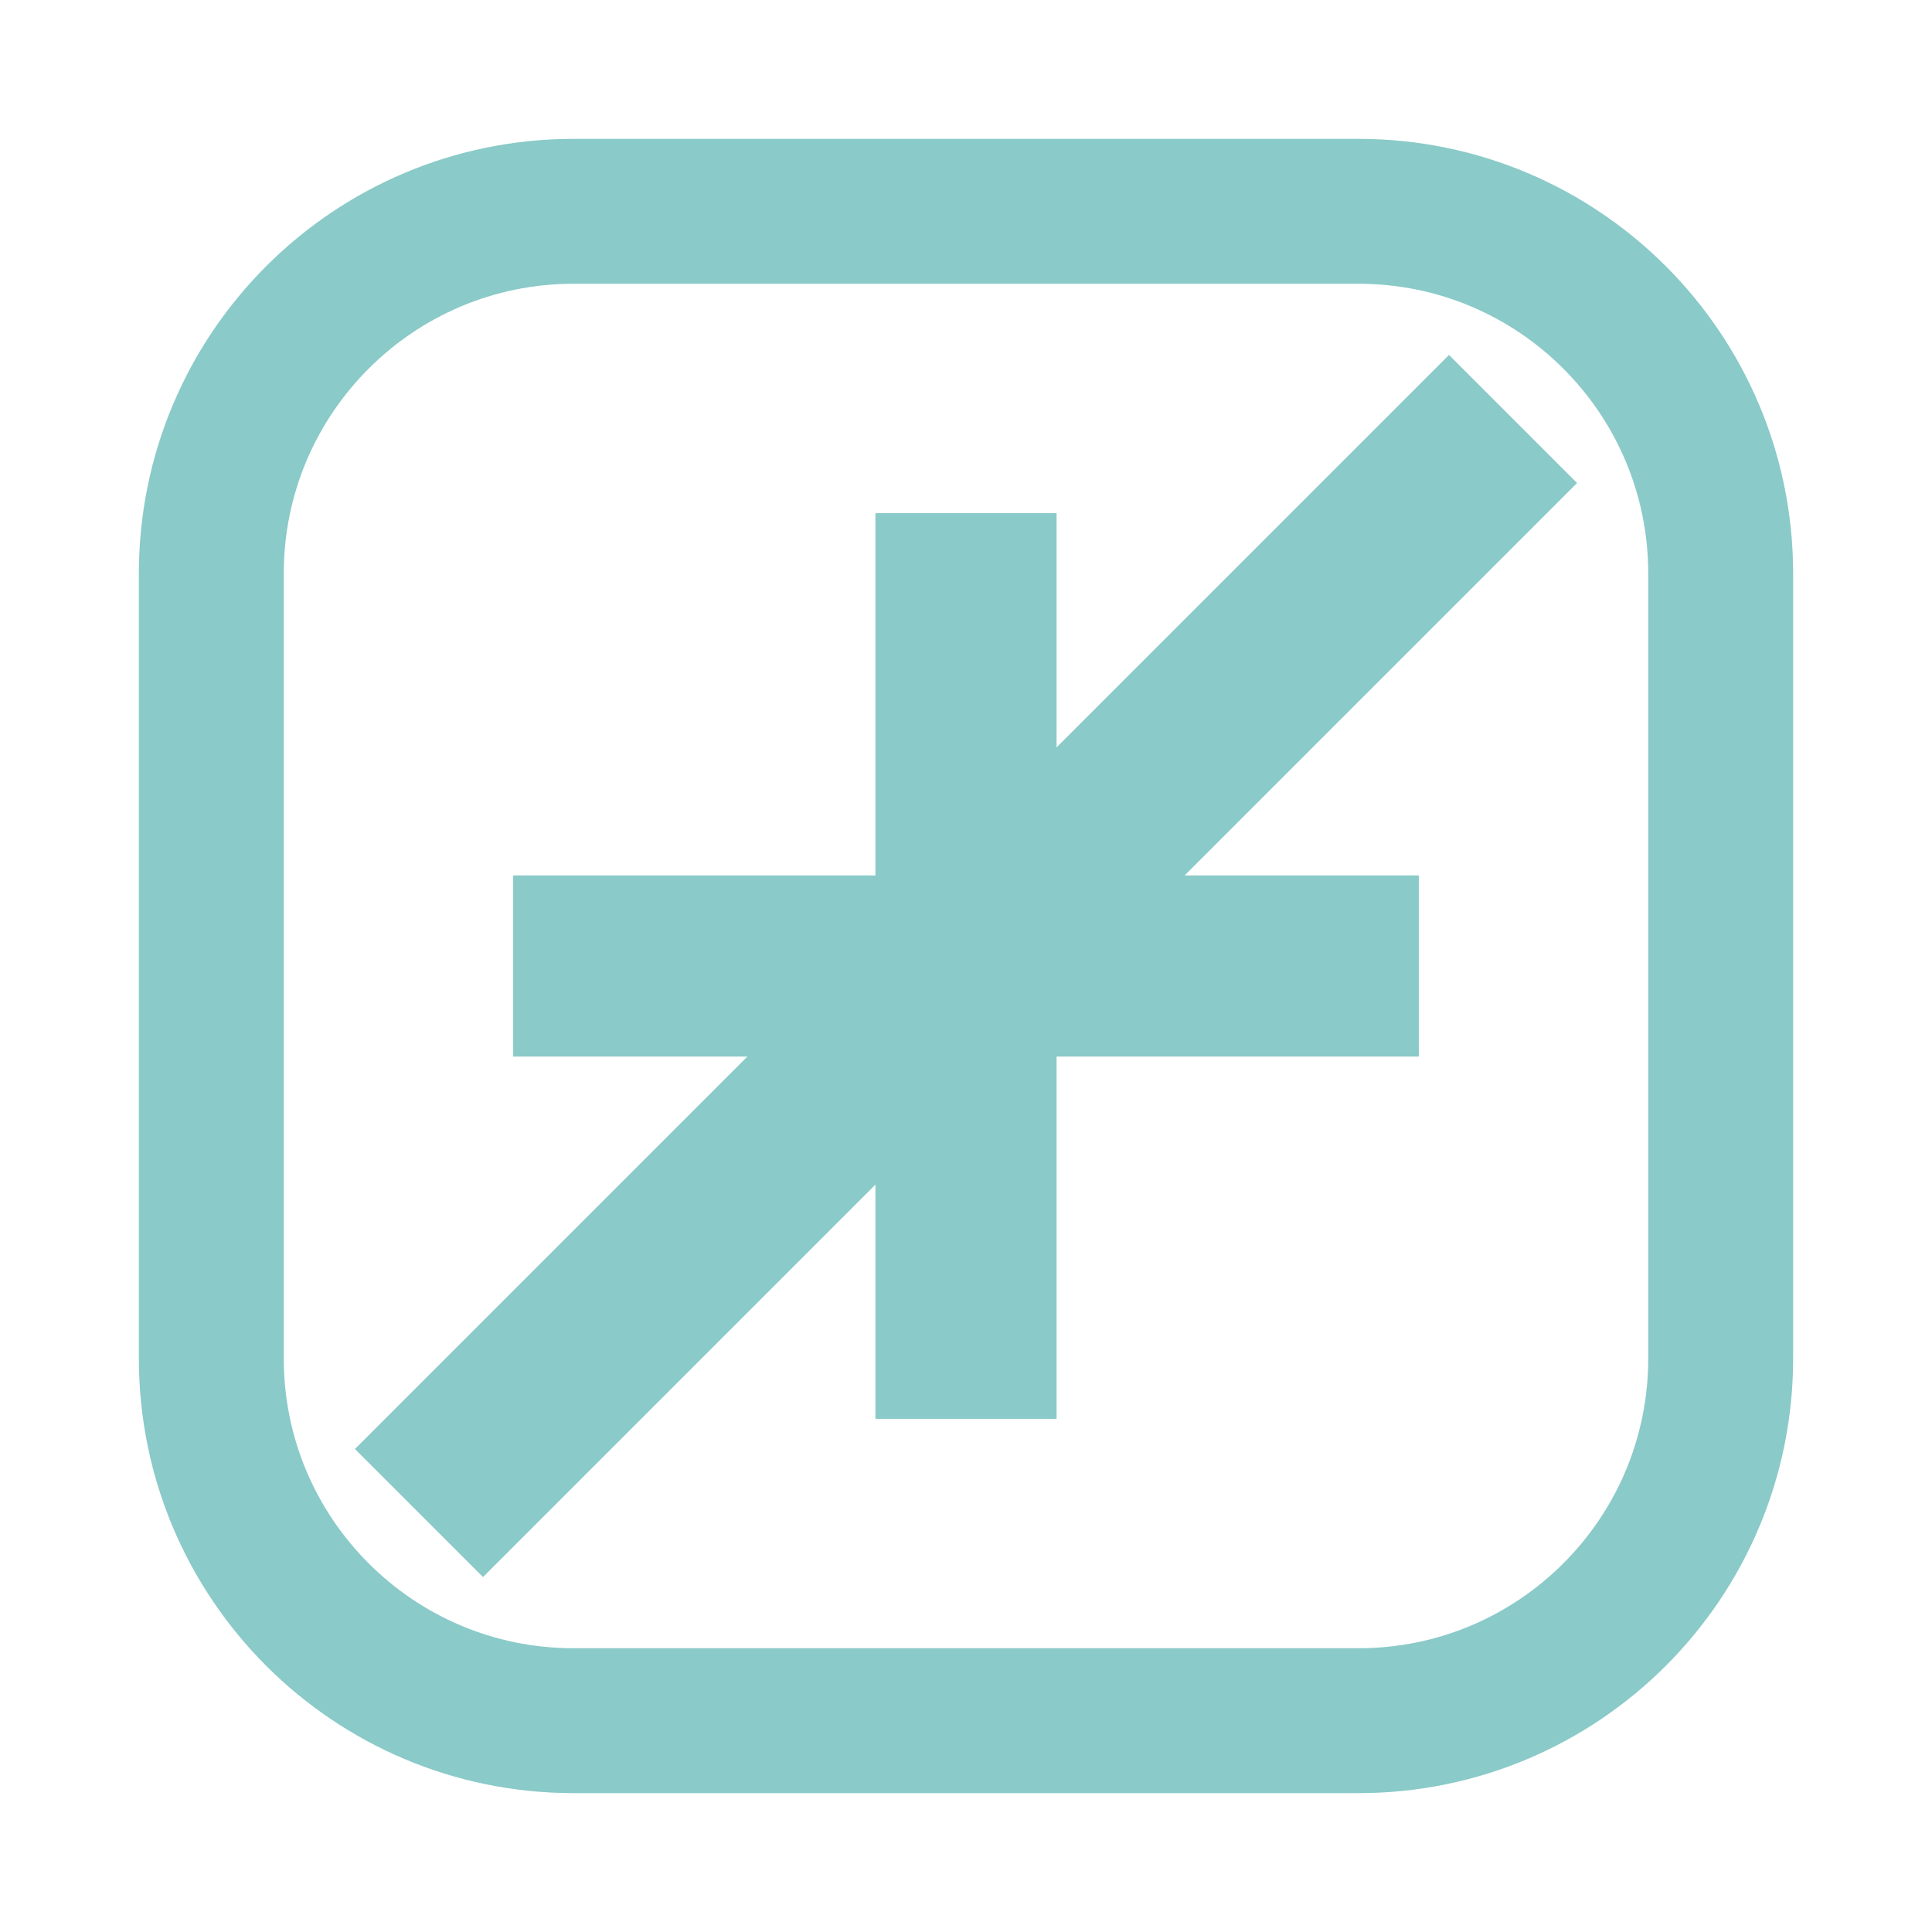
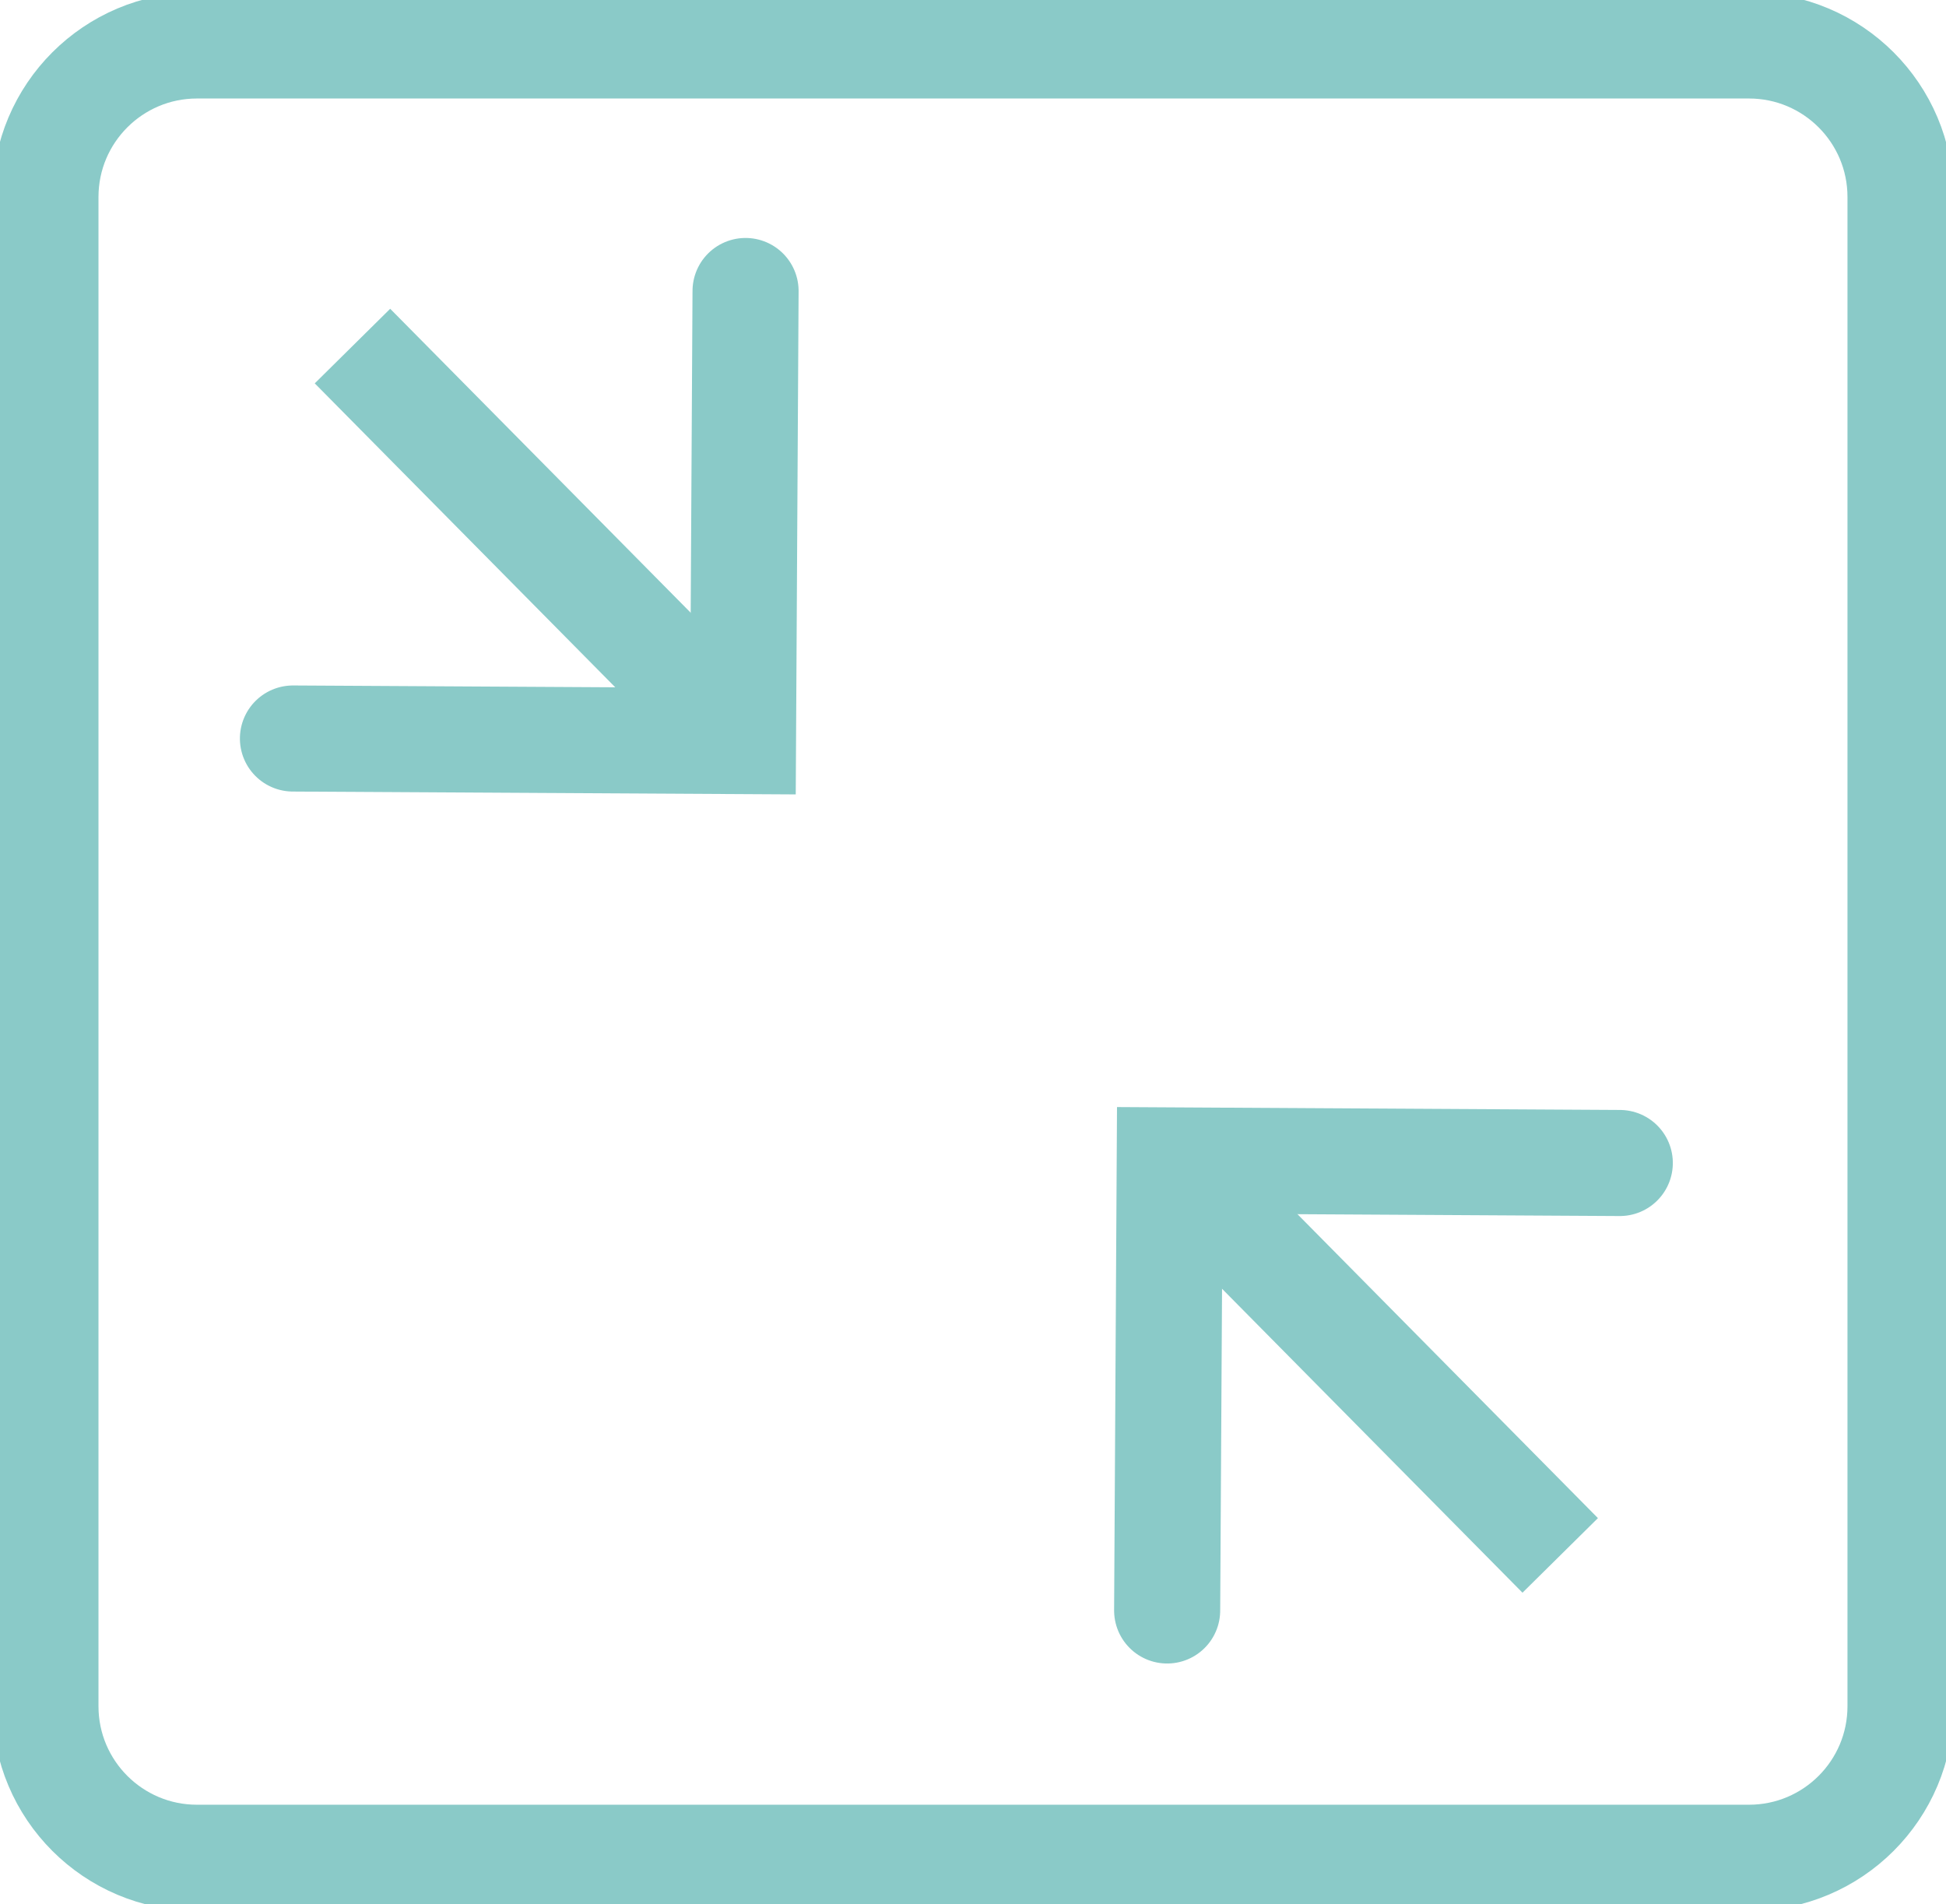
- <svg xmlns="http://www.w3.org/2000/svg" viewBox="0 0 32 32" fill="none" aria-hidden="true">
-   <rect x="3.5" y="3.5" width="25" height="25" rx="6" stroke="#8acac8" stroke-width="2.4" />
-   <path d="M24 8 16 16" stroke="#8acac8" stroke-width="3" stroke-linecap="square" />
-   <path d="M16 16h6M16 16v-6" stroke="#8acac8" stroke-width="3" stroke-linecap="square" stroke-linejoin="miter" />
-   <path d="M8 24 16 16" stroke="#8acac8" stroke-width="3" stroke-linecap="square" />
-   <path d="M16 16h-6M16 16v6" stroke="#8acac8" stroke-width="3" stroke-linecap="square" stroke-linejoin="miter" />
+ <svg xmlns="http://www.w3.org/2000/svg" width="32.103mm" height="31.397mm" viewBox="0 0 32.103 31.397" version="1.1" id="svg5" xml:space="preserve">
+   <defs id="defs2">
+     <marker style="overflow:visible" id="Arrow3" refX="0" refY="0" orient="auto-start-reverse" markerWidth="4.207" markerHeight="7" viewBox="0 0 4.207 7" preserveAspectRatio="xMidYMid">
+       <path style="fill:none;stroke:context-stroke;stroke-width:1;stroke-linecap:round" d="M 3,-3 0,0 3,3" id="arrow3" transform="rotate(180,0.125,0)" />
+     </marker>
+   </defs>
+   <g id="layer1" transform="translate(-68.76633,-22.17705)">
+     <g id="g3289">
+       <path style="fill:none;stroke:#8acac8;stroke-width:1.75;stroke-linecap:butt;stroke-linejoin:miter;stroke-dasharray:none;stroke-opacity:1;marker-end:url(#Arrow3)" d="M 94.505,47.836 88.371,41.631" id="path1567" />
+       <path style="fill:none;stroke:#8acac8;stroke-width:1.75;stroke-linecap:butt;stroke-linejoin:miter;stroke-dasharray:none;stroke-opacity:1;marker-end:url(#Arrow3)" d="m 74.581,27.886 6.135,6.205" id="path2513" />
+     </g>
+     <rect style="fill:none;fill-opacity:1;stroke:#8acac8;stroke-width:1.75;stroke-dasharray:none;stroke-opacity:1;stop-color:#000000" id="rect3367" width="30.603" height="29.897" x="69.516" y="22.927" rx="2.5" ry="2.5" />
+   </g>
</svg>
